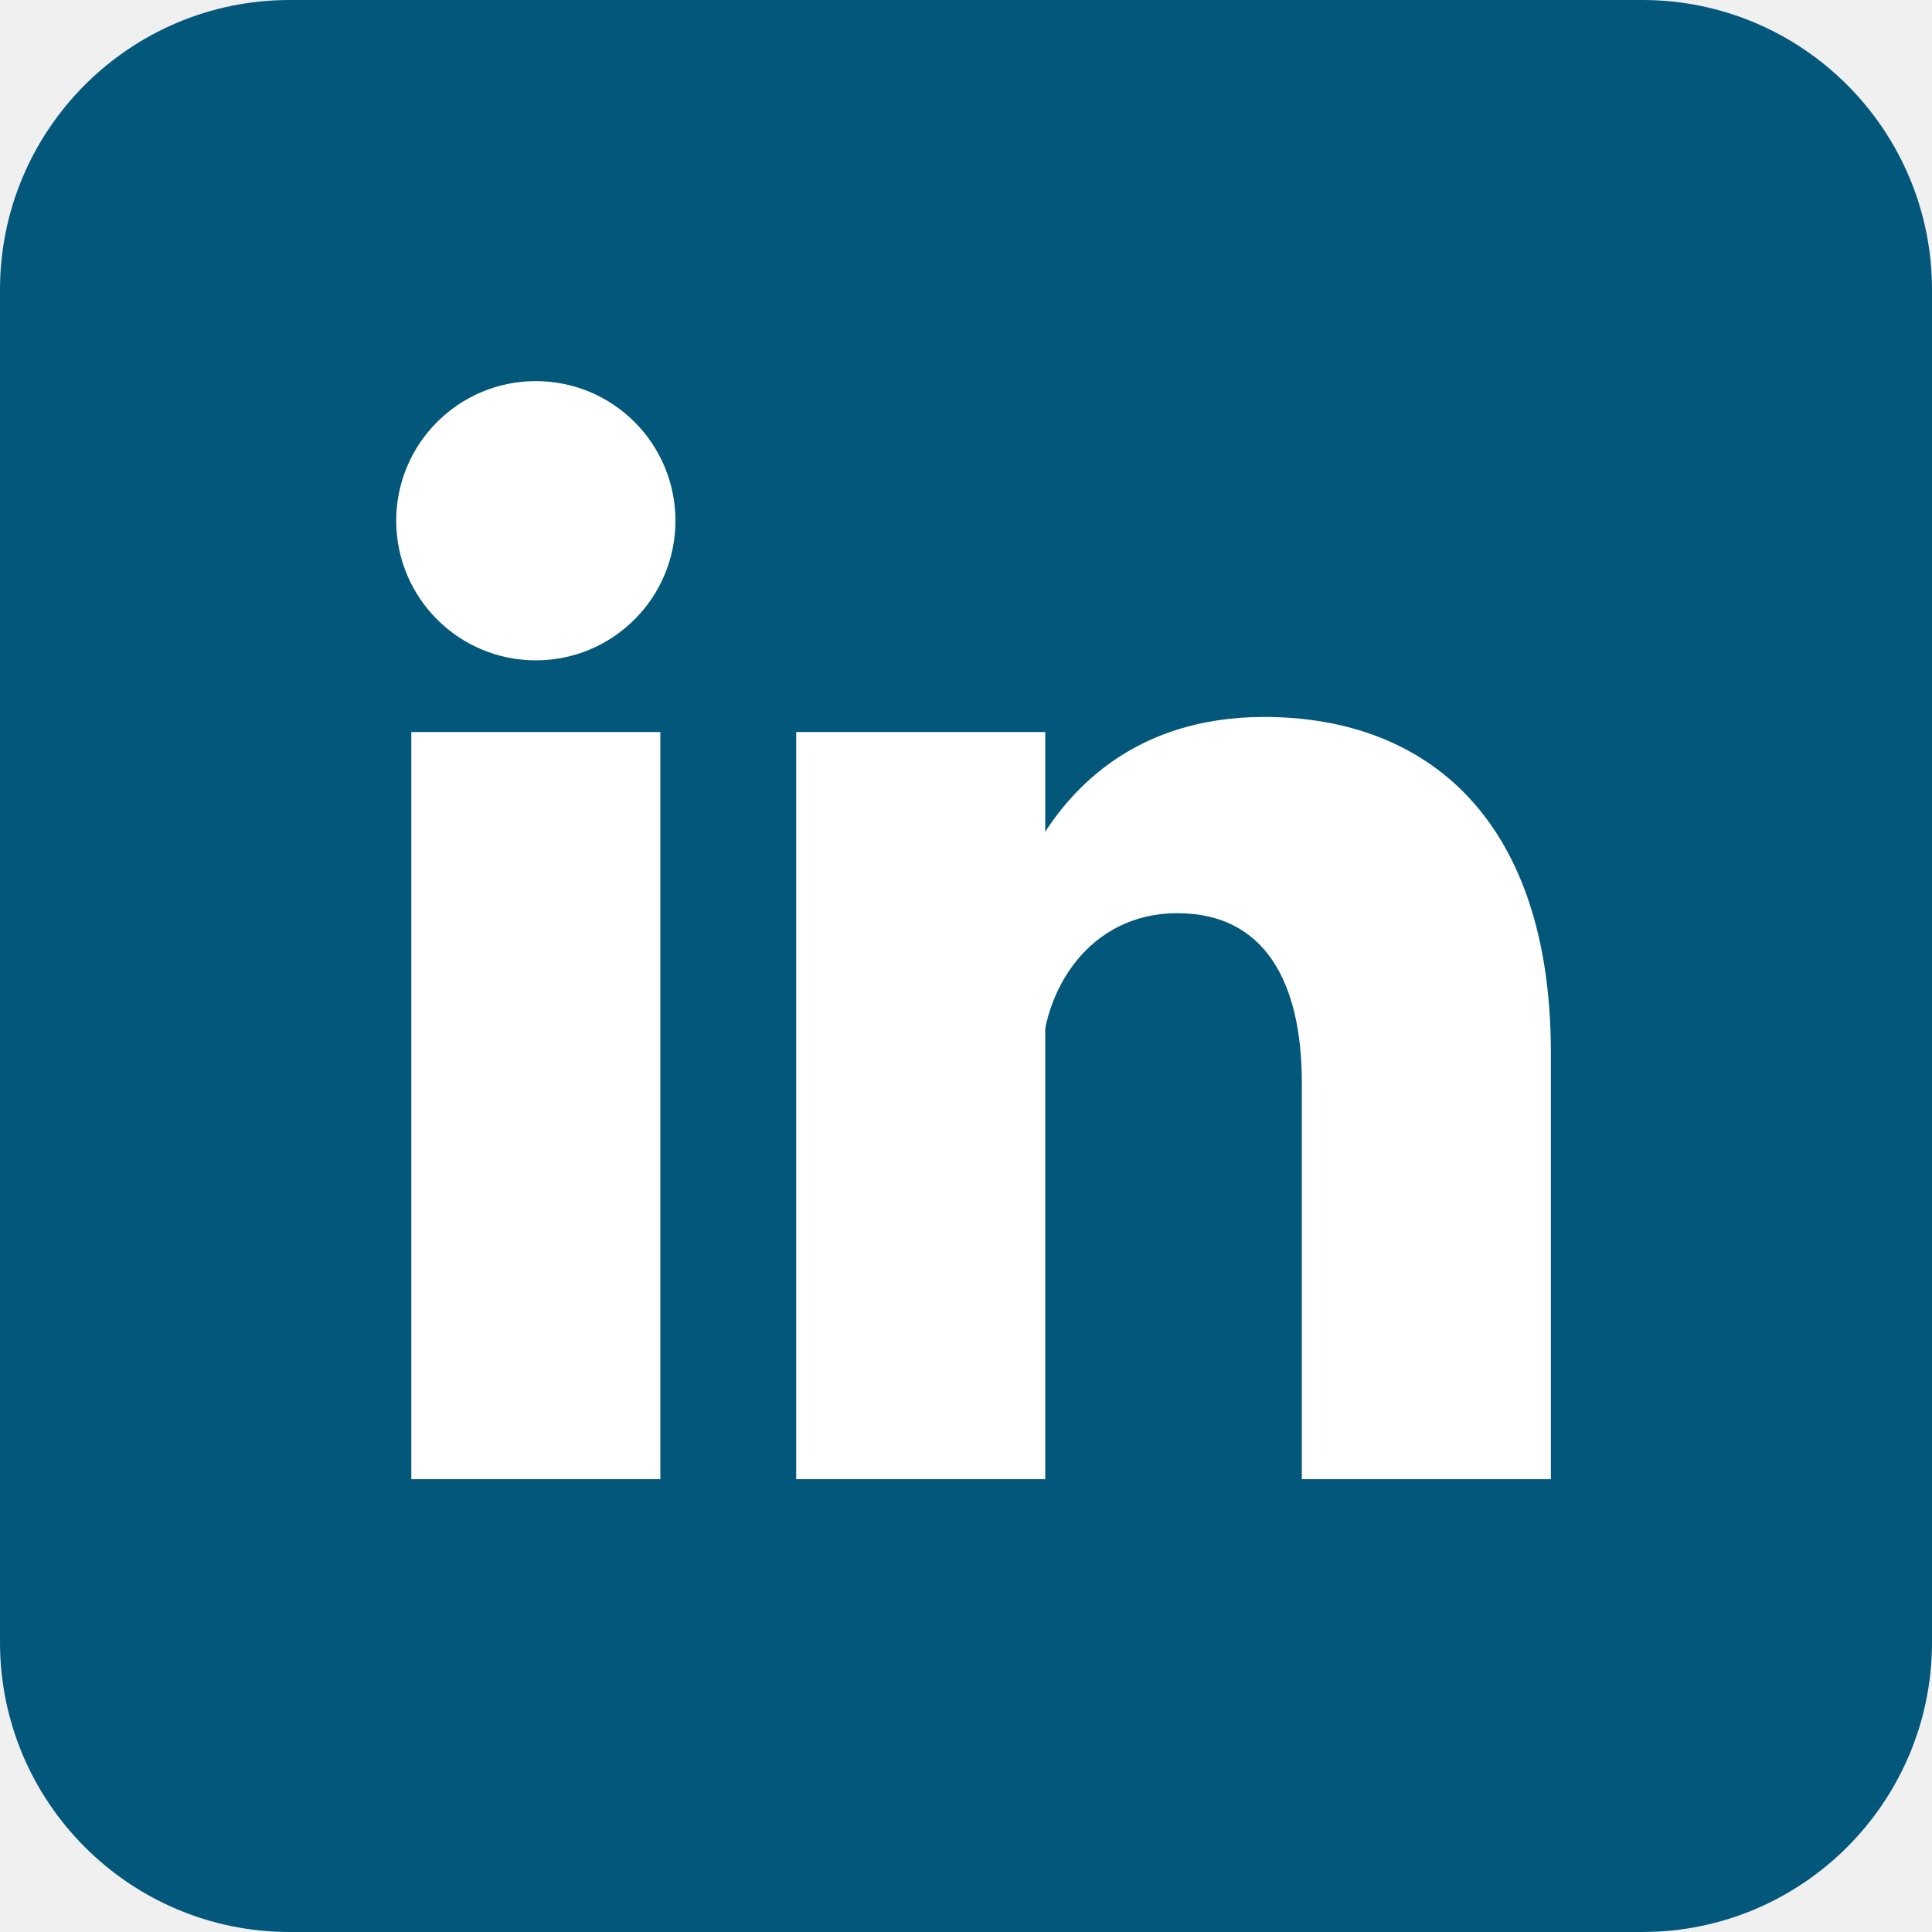
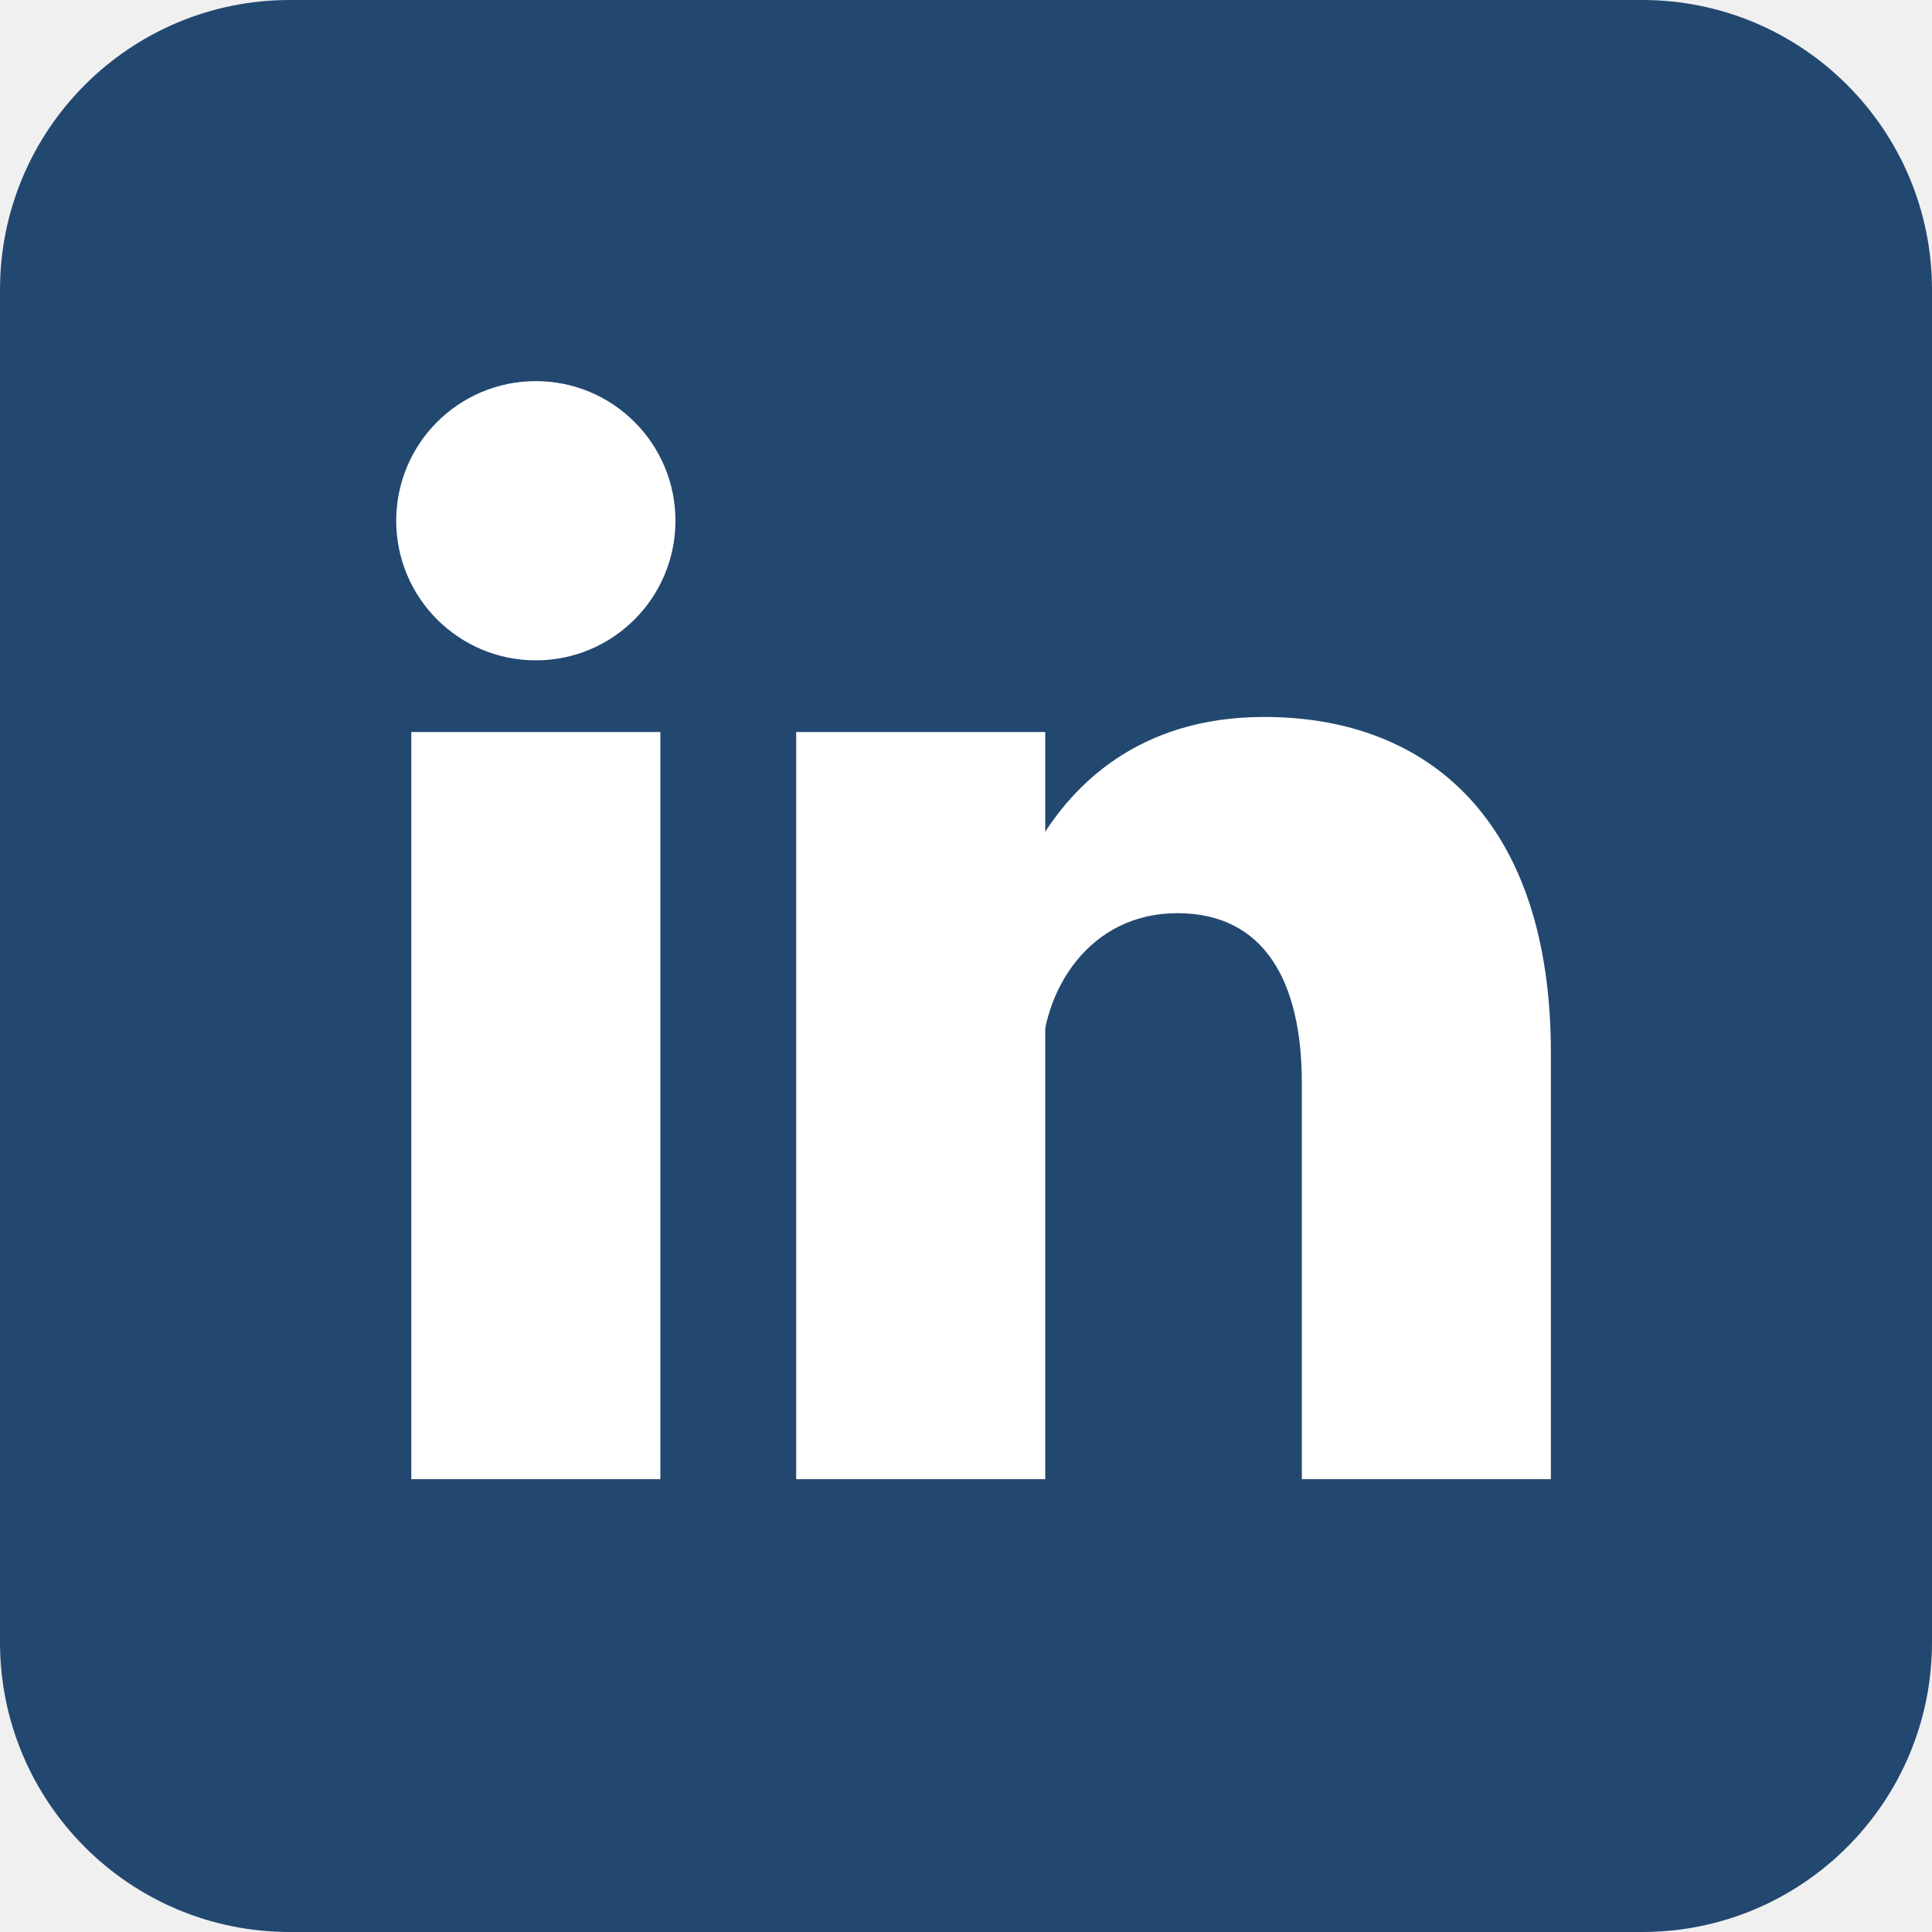
<svg xmlns="http://www.w3.org/2000/svg" id="Layer_1" data-name="Layer 1" viewBox="0 0 512 512">
-   <rect width="512" height="512" rx="76.8" ry="76.8" style="fill: #02577a;" />
+   <rect width="512" height="512" rx="76.8" ry="76.8" style="fill: #224870;" />
  <circle cx="142" cy="138" r="37" style="fill: #fff;" />
  <path d="m244,194v198m-102-198v198" style="fill: #fff; stroke: #fff; stroke-width: 66px;" />
  <path d="m276,282c0-20,13-40,36-40s33,18,33,45v105h66v-113c0-61-32-89-76-89-34,0-51,19-59,32" style="fill: #fff;" />
</svg>
